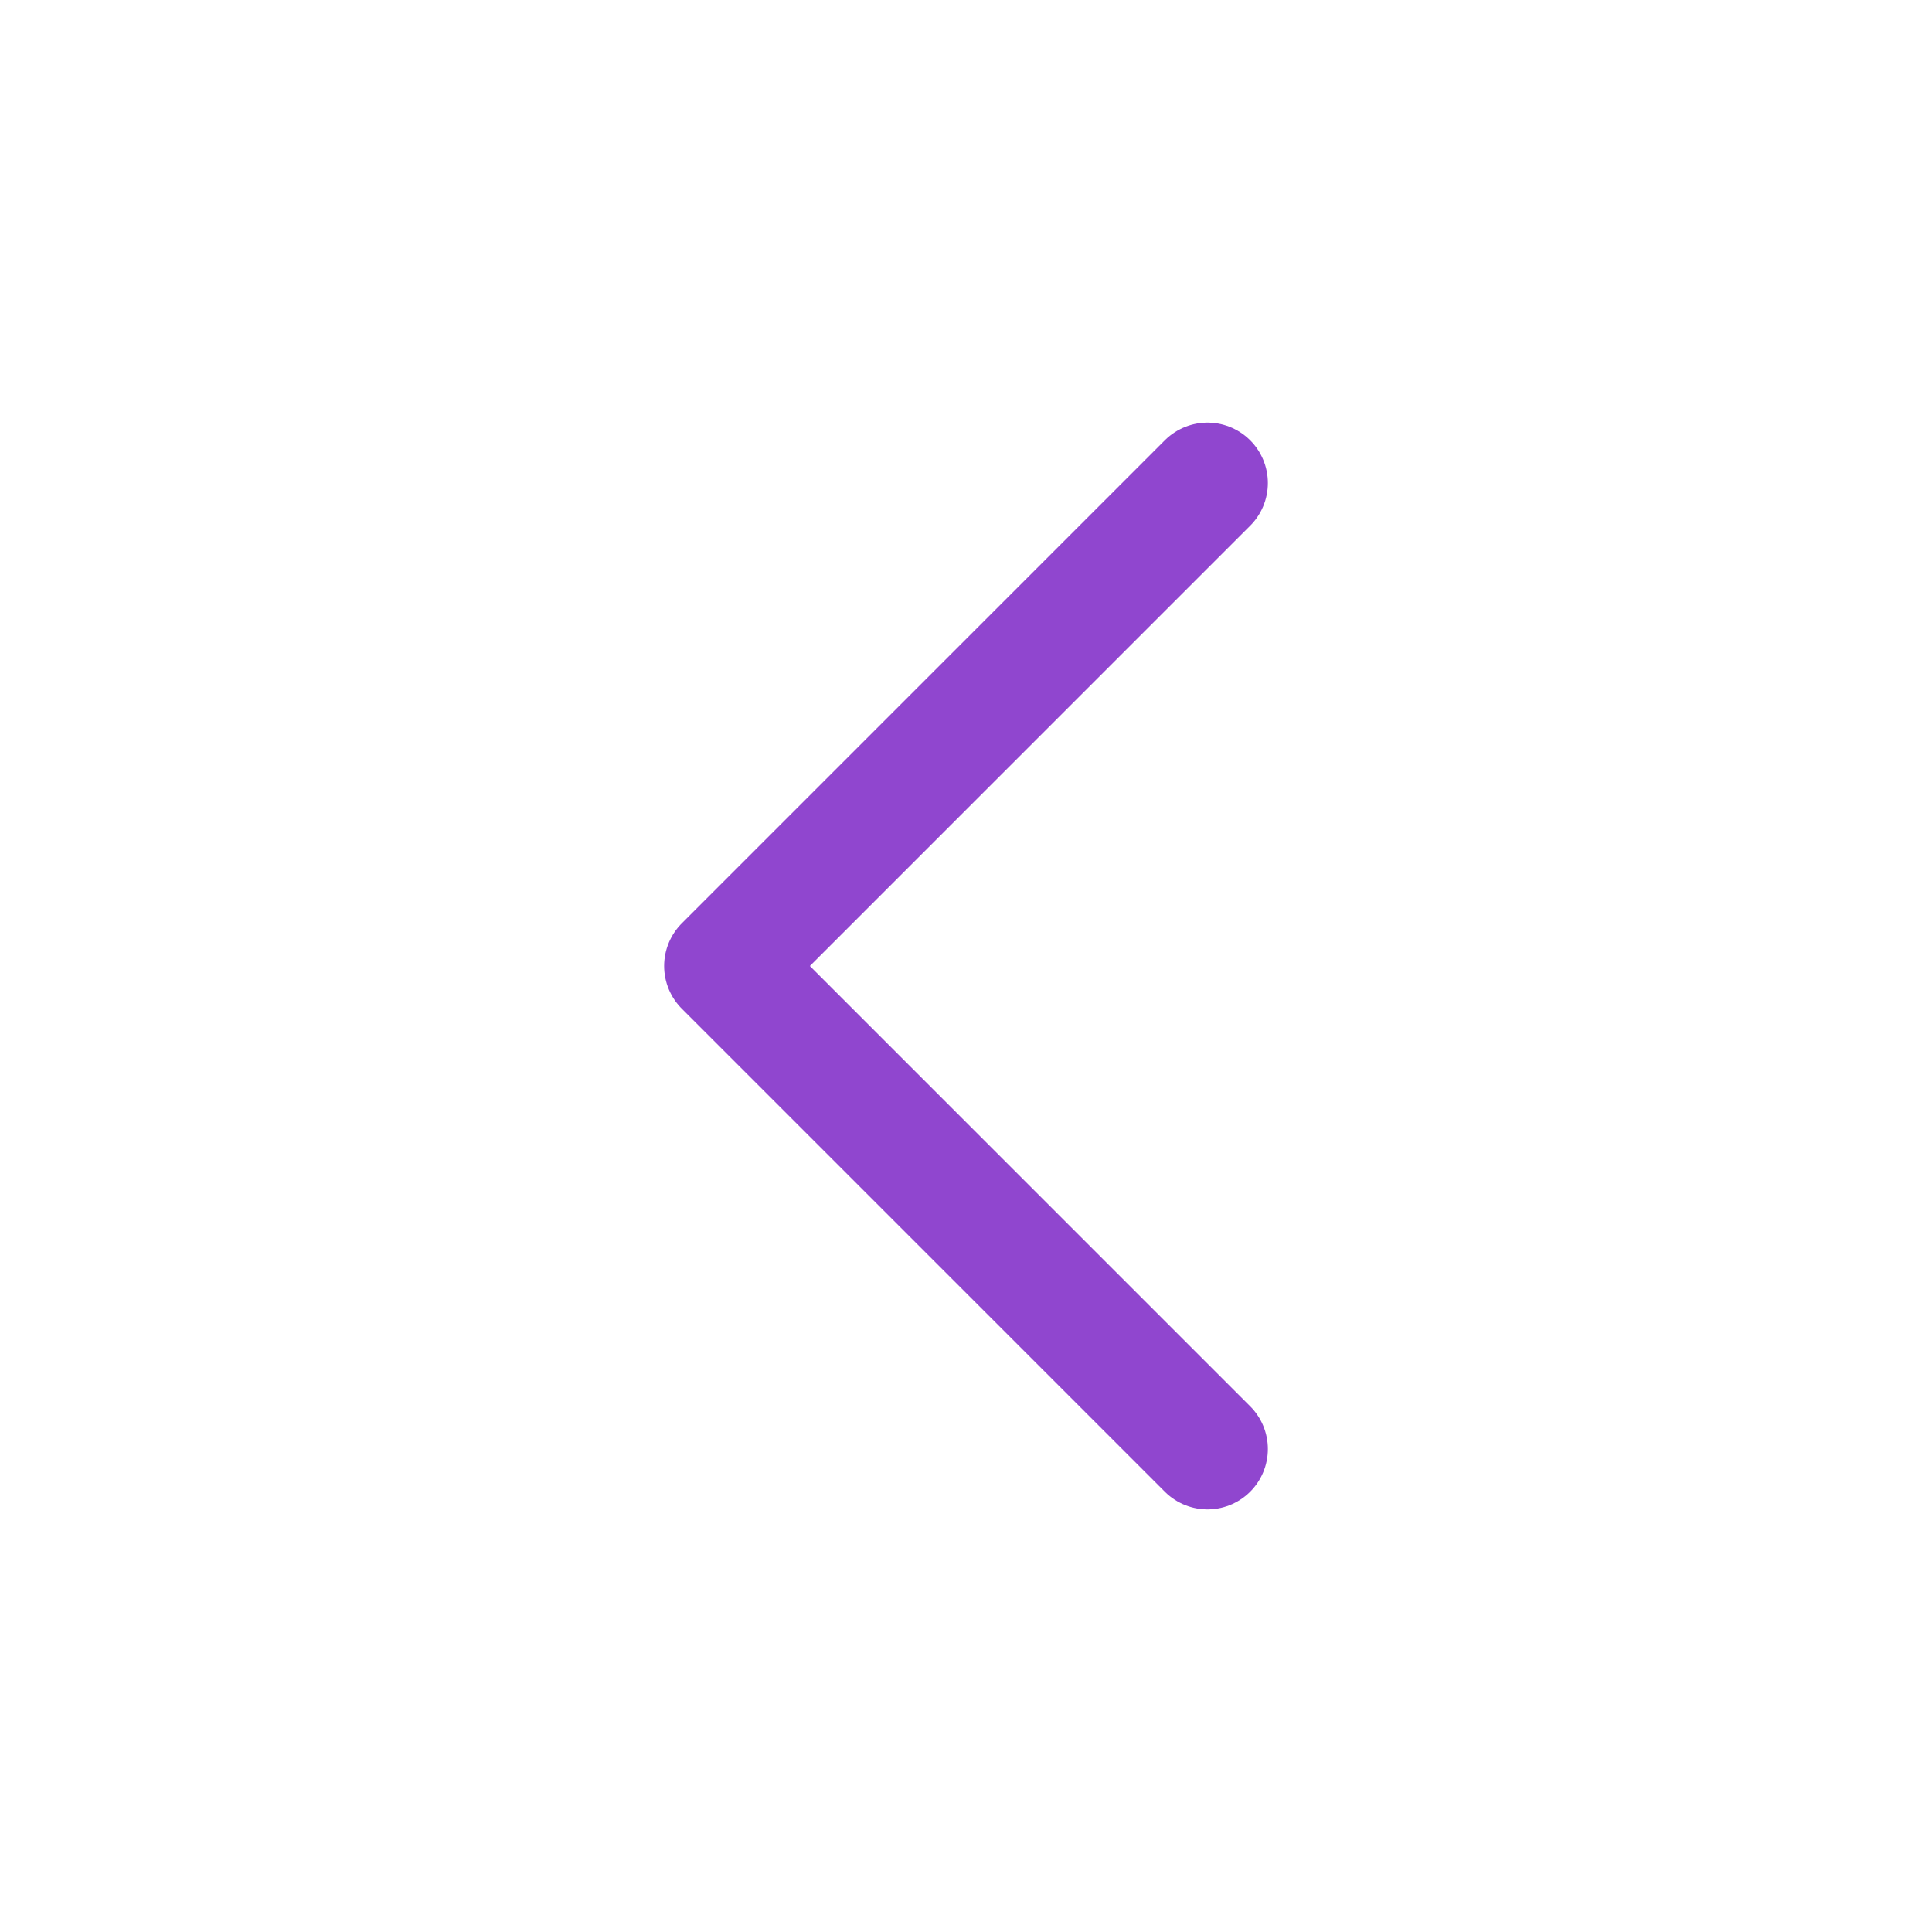
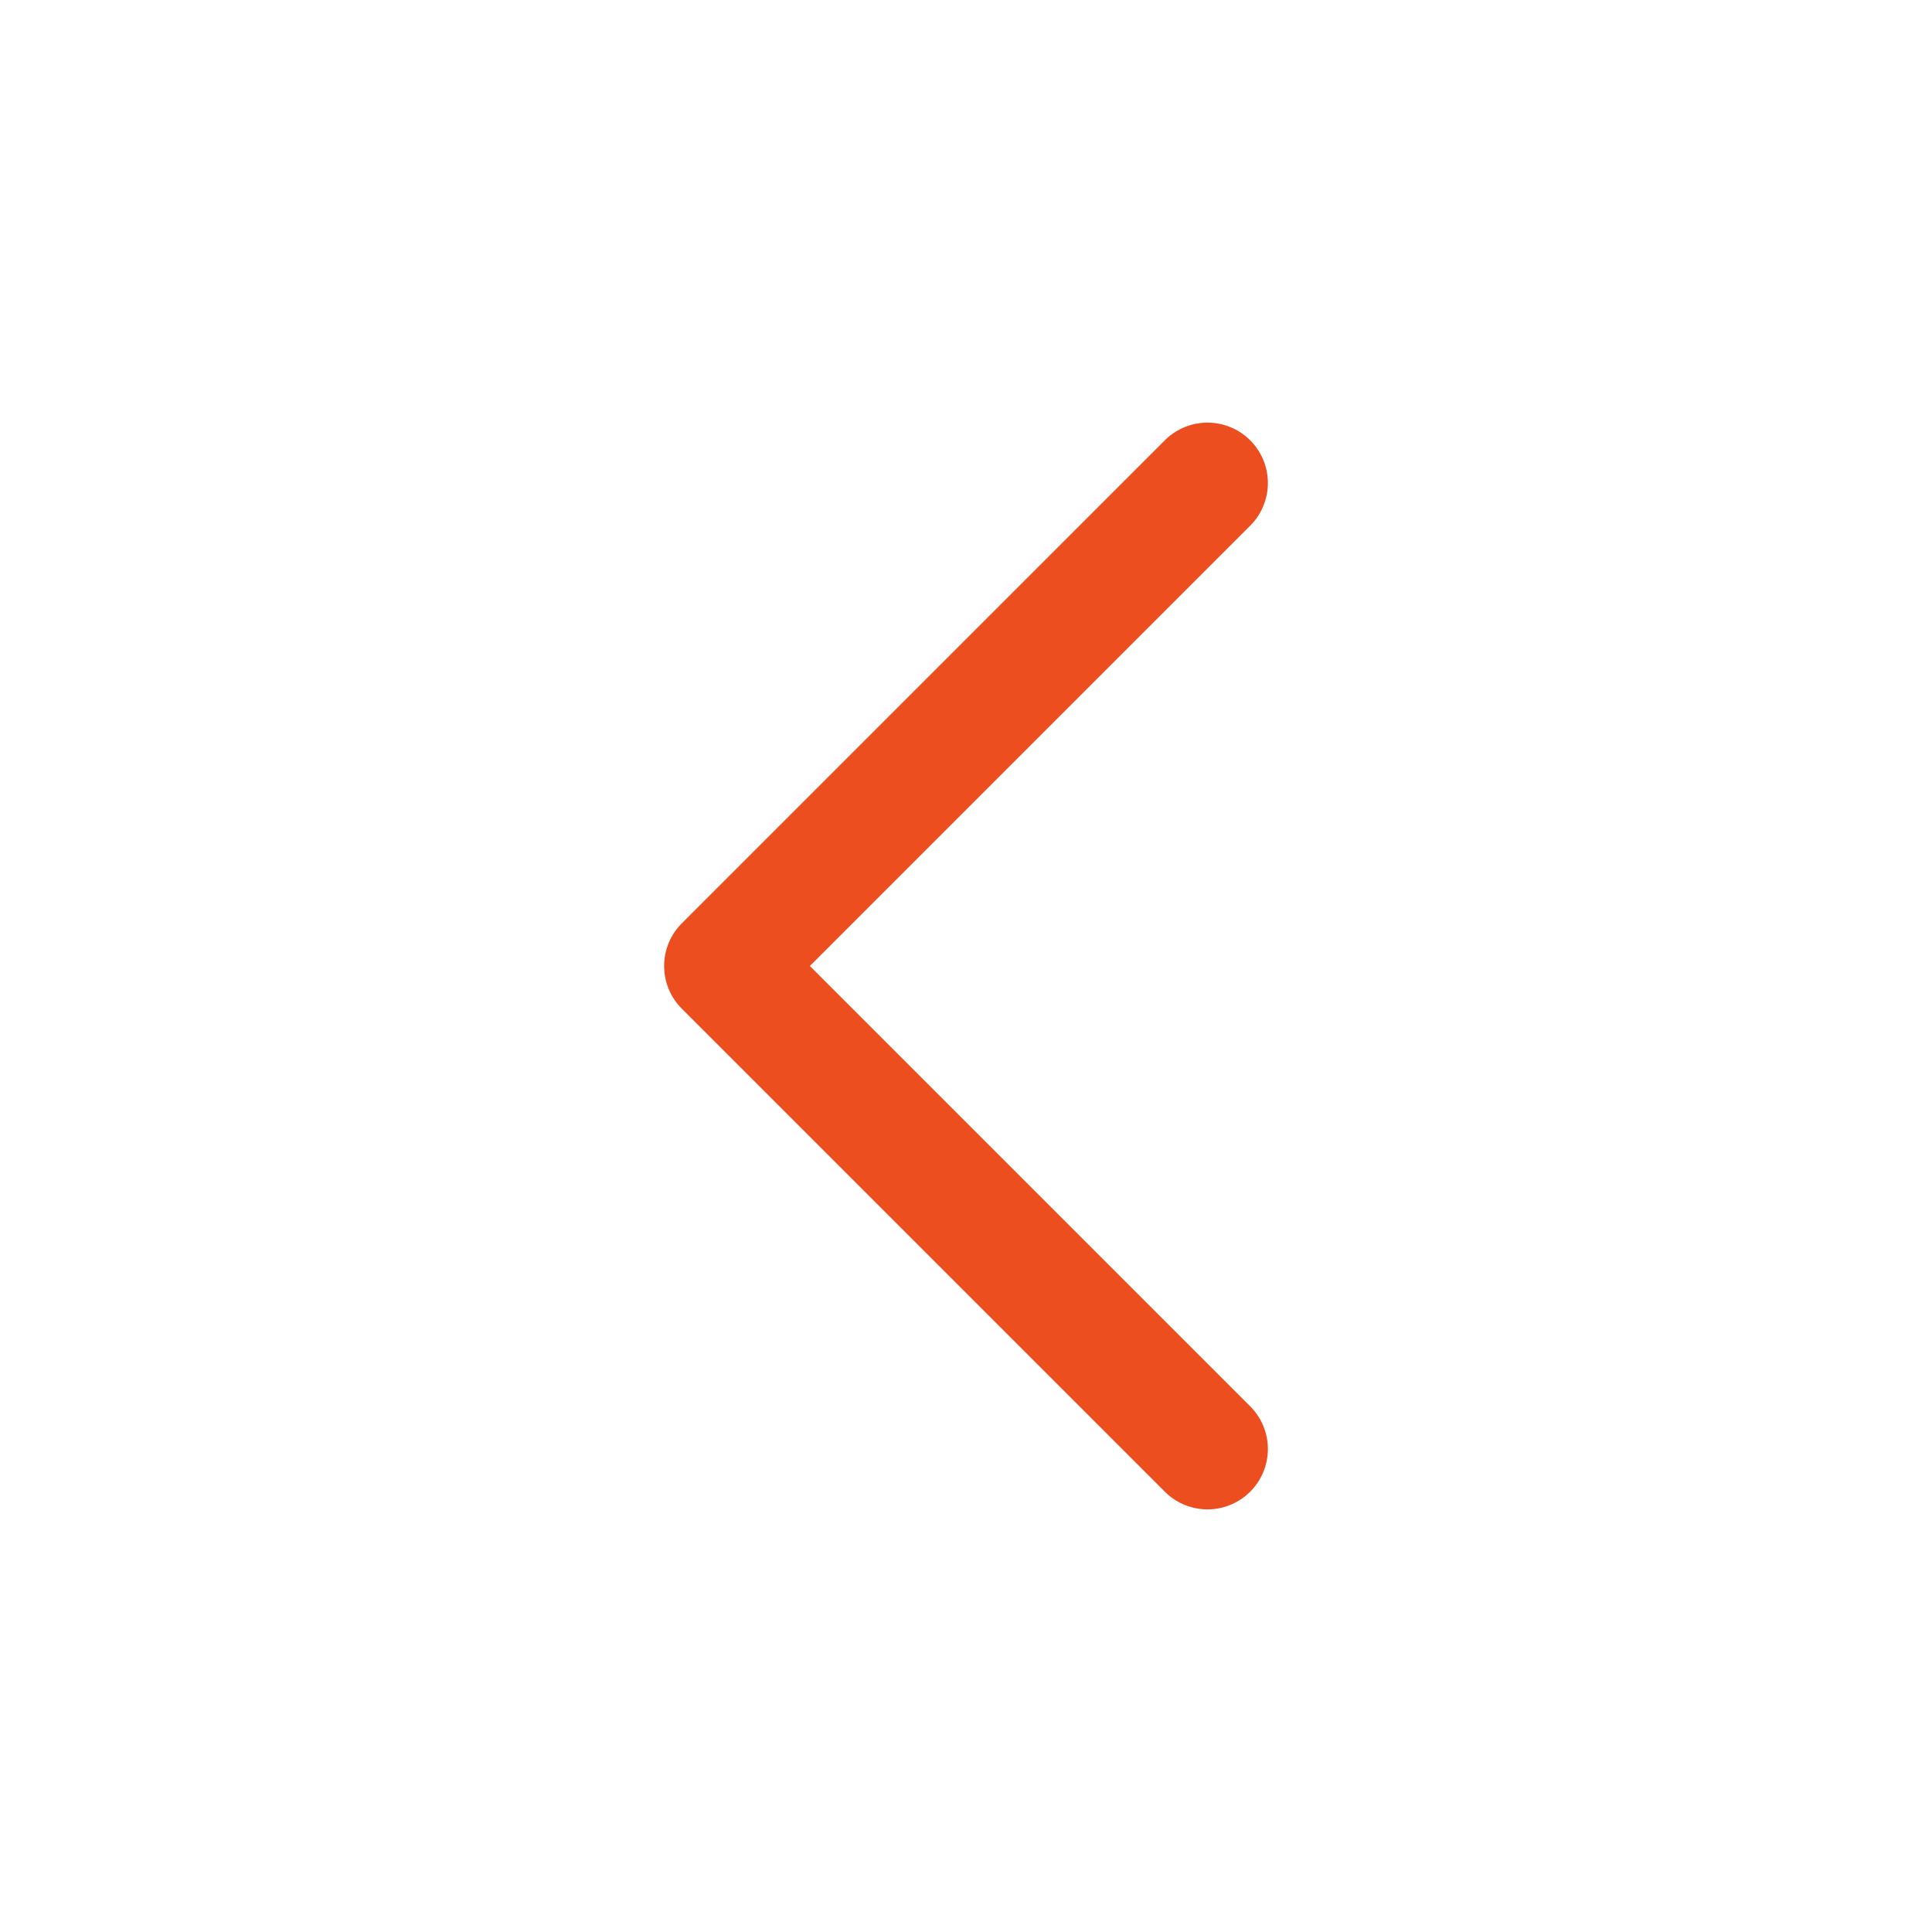
<svg xmlns="http://www.w3.org/2000/svg" width="24px" height="24px" stroke-width="1.5" viewBox="0 0 24 24" fill="none" color="#000">
-   <path d="M15 6L9 12L15 18" stroke="#9046CF" stroke-width="1.5" stroke-linecap="round" stroke-linejoin="round" />
+   <path d="M15 6L9 12L15 18" stroke="#EC4E20" stroke-width="1.5" stroke-linecap="round" stroke-linejoin="round" />
</svg>
